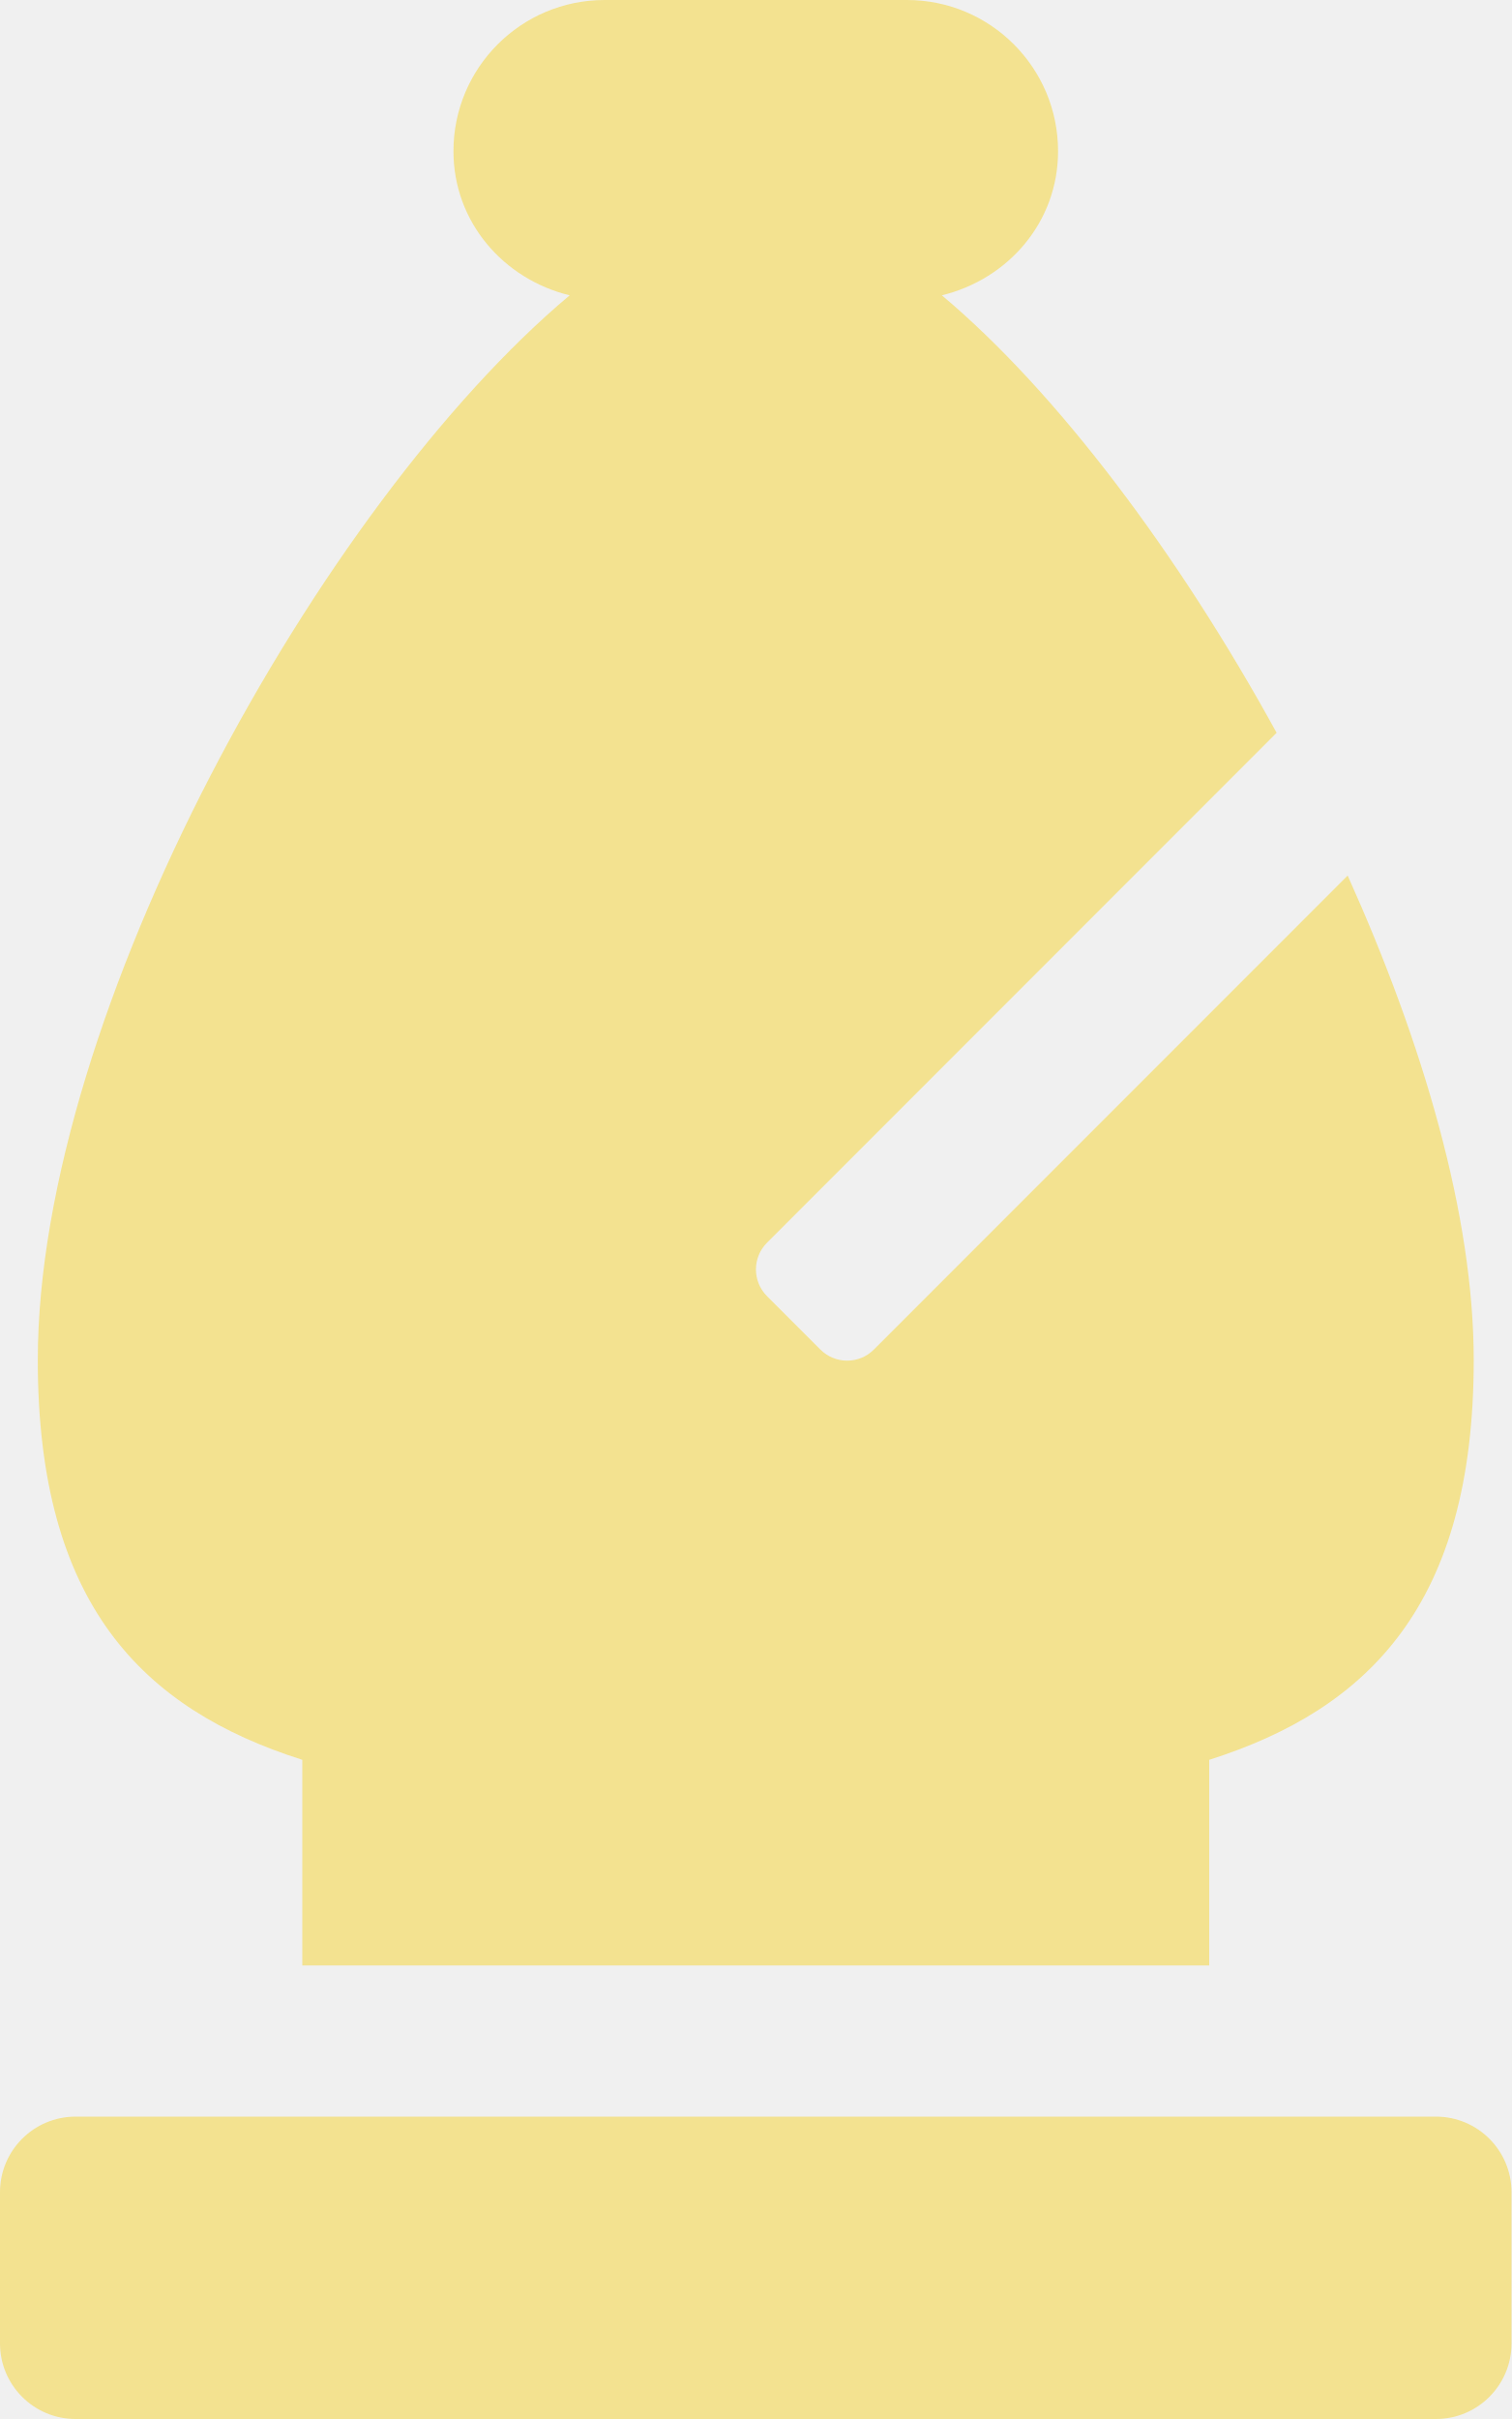
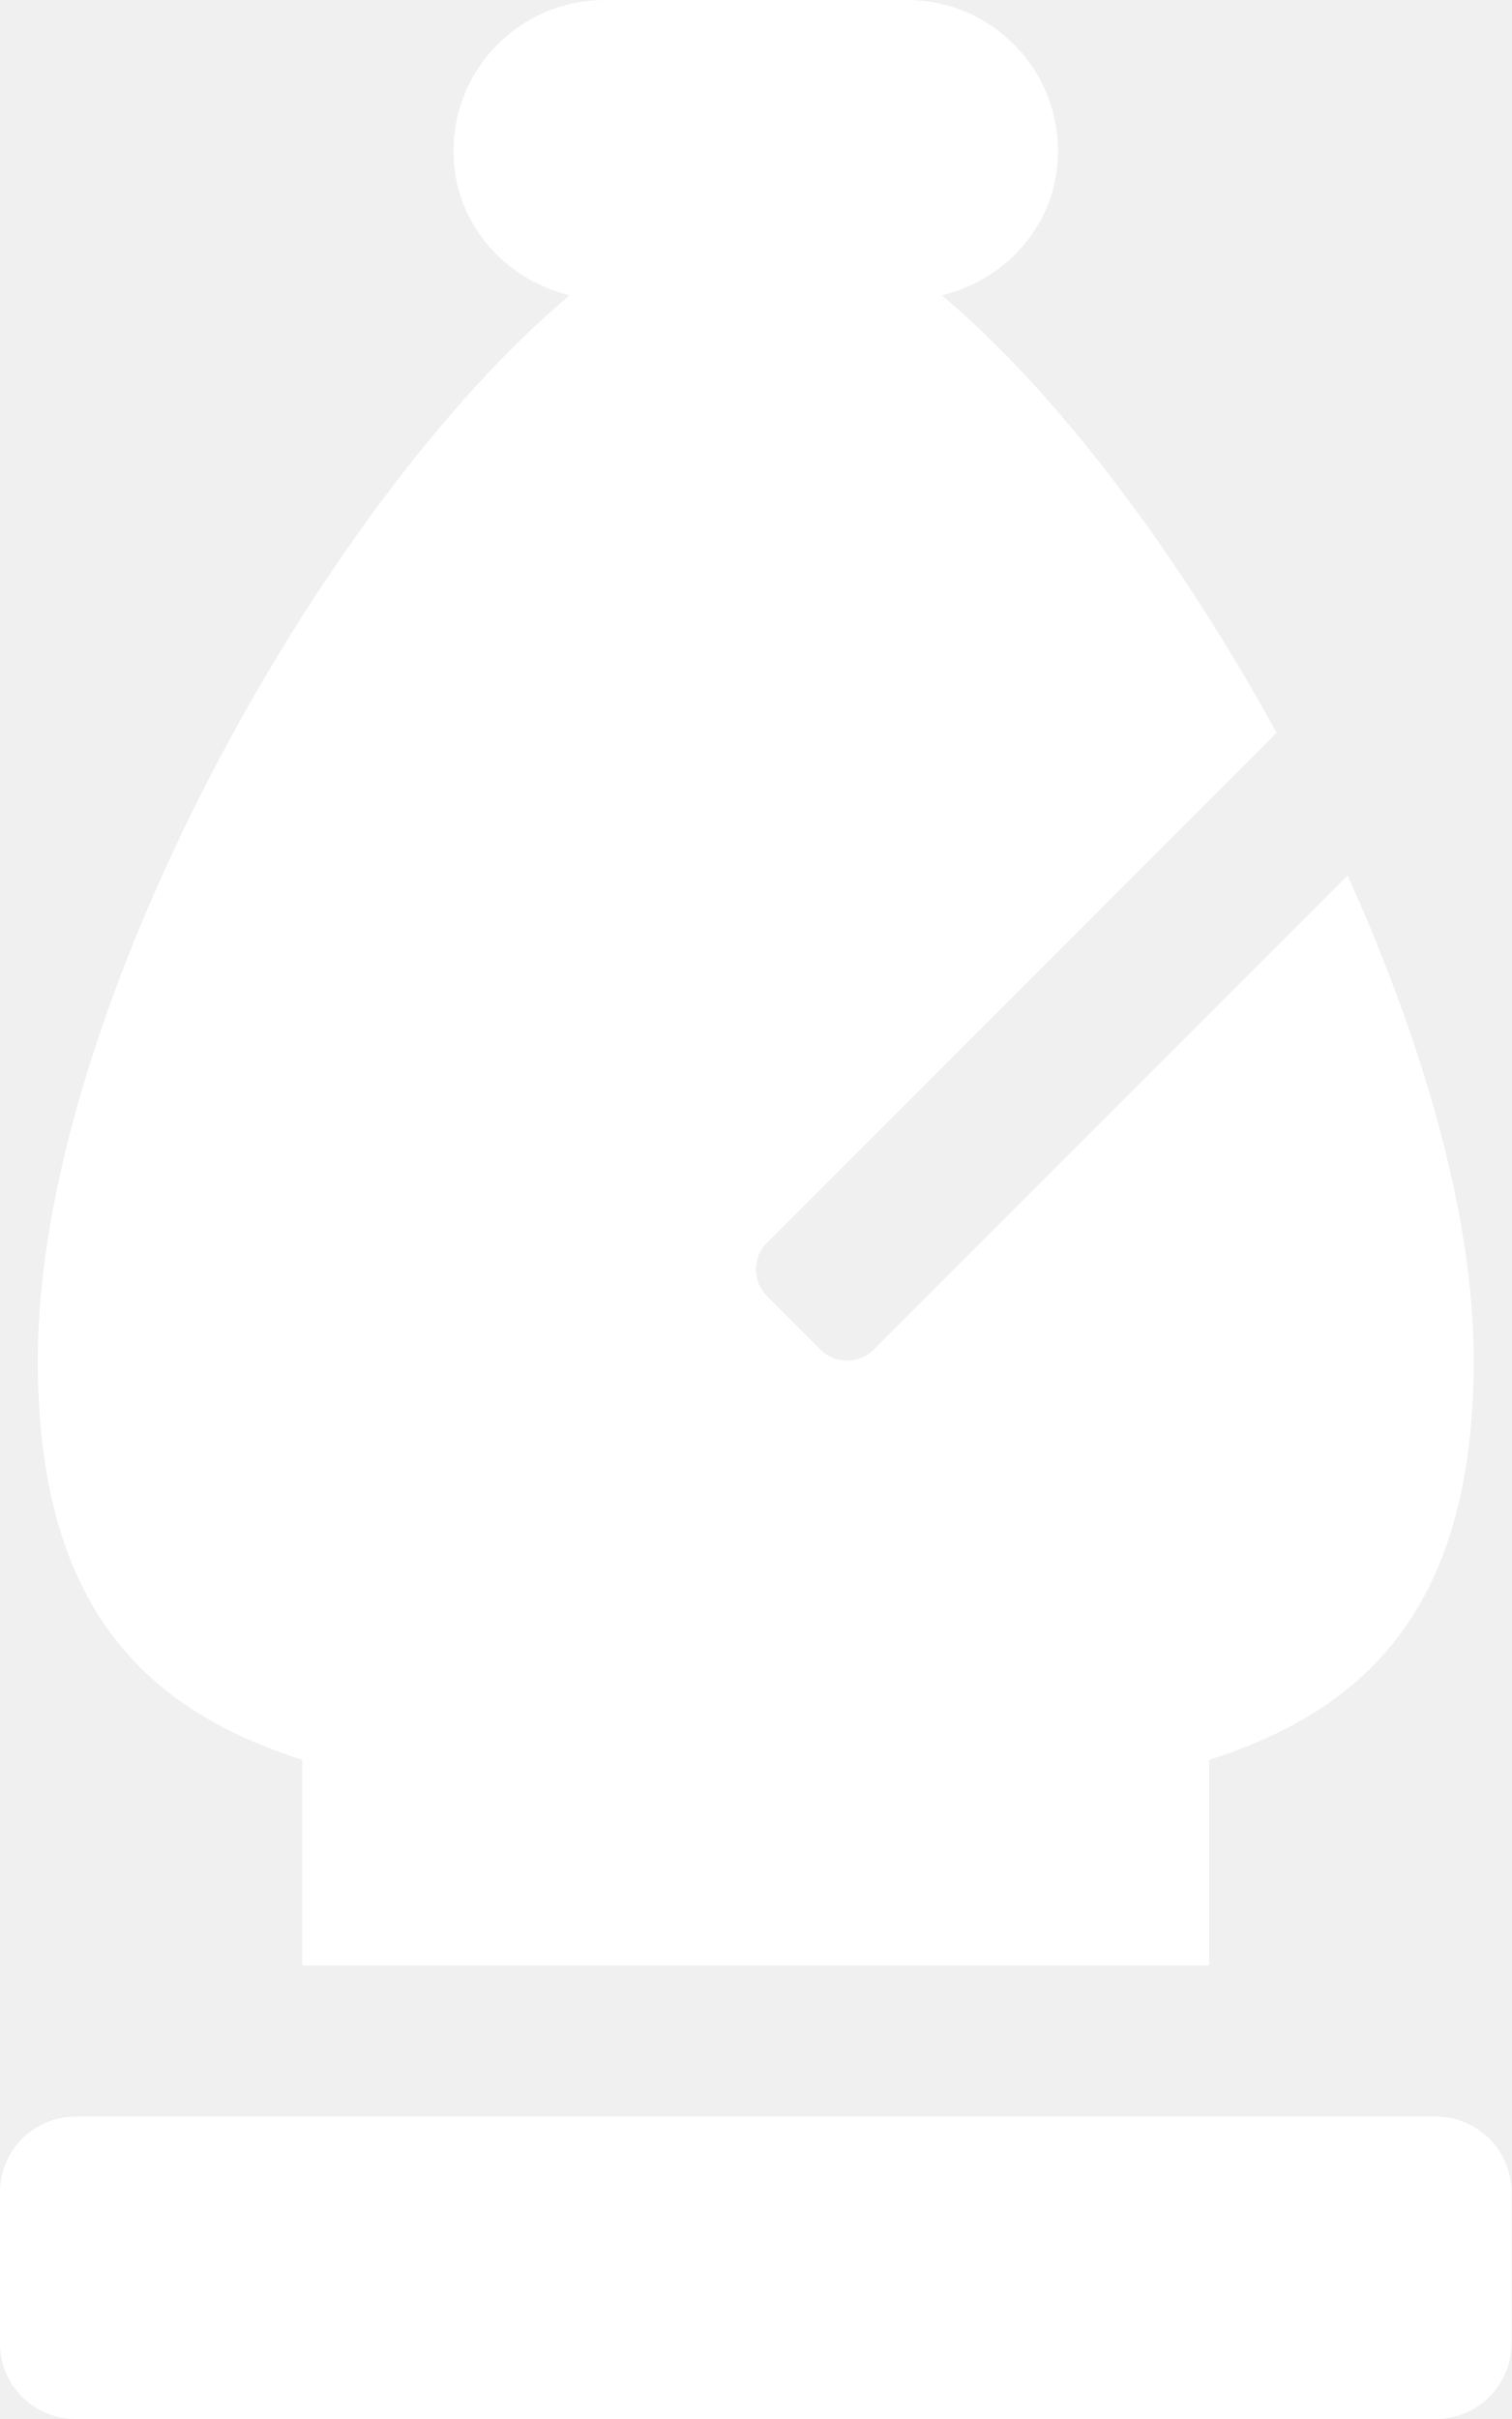
<svg xmlns="http://www.w3.org/2000/svg" aria-hidden="true" focusable="false" data-prefix="fas" data-icon="chess-bishop" class="svg-inline--fa fa-chess-bishop fa-w-10" role="img" viewBox="0 0 320 512">
-   <path fill="#f3e290" d="M8 287.88c0 51.64 22.14 73.83 56 84.6V416h192v-43.52c33.86-10.77 56-33 56-84.6 0-30.61-10.73-67.1-26.69-102.56L185 285.65a8 8 0 0 1-11.31 0l-11.31-11.31a8 8 0 0 1 0-11.31L270.27 155.1c-20.8-37.91-46.47-72.1-70.87-92.59C213.4 59.09 224 47.05 224 32a32 32 0 0 0-32-32h-64a32 32 0 0 0-32 32c0 15 10.6 27.09 24.6 30.51C67.81 106.8 8 214.5 8 287.88zM304 448H16a16 16 0 0 0-16 16v32a16 16 0 0 0 16 16h288a16 16 0 0 0 16-16v-32a16 16 0 0 0-16-16z" />
+   <path fill="#ffffff" d="M8 287.88c0 51.64 22.14 73.83 56 84.6V416h192v-43.52c33.86-10.77 56-33 56-84.6 0-30.61-10.73-67.1-26.69-102.56L185 285.65a8 8 0 0 1-11.31 0l-11.31-11.31a8 8 0 0 1 0-11.31L270.27 155.1c-20.8-37.91-46.47-72.1-70.87-92.59C213.4 59.09 224 47.05 224 32a32 32 0 0 0-32-32h-64a32 32 0 0 0-32 32c0 15 10.6 27.09 24.6 30.51C67.81 106.8 8 214.5 8 287.88zM304 448H16a16 16 0 0 0-16 16v32a16 16 0 0 0 16 16h288a16 16 0 0 0 16-16v-32a16 16 0 0 0-16-16z" />
</svg>
